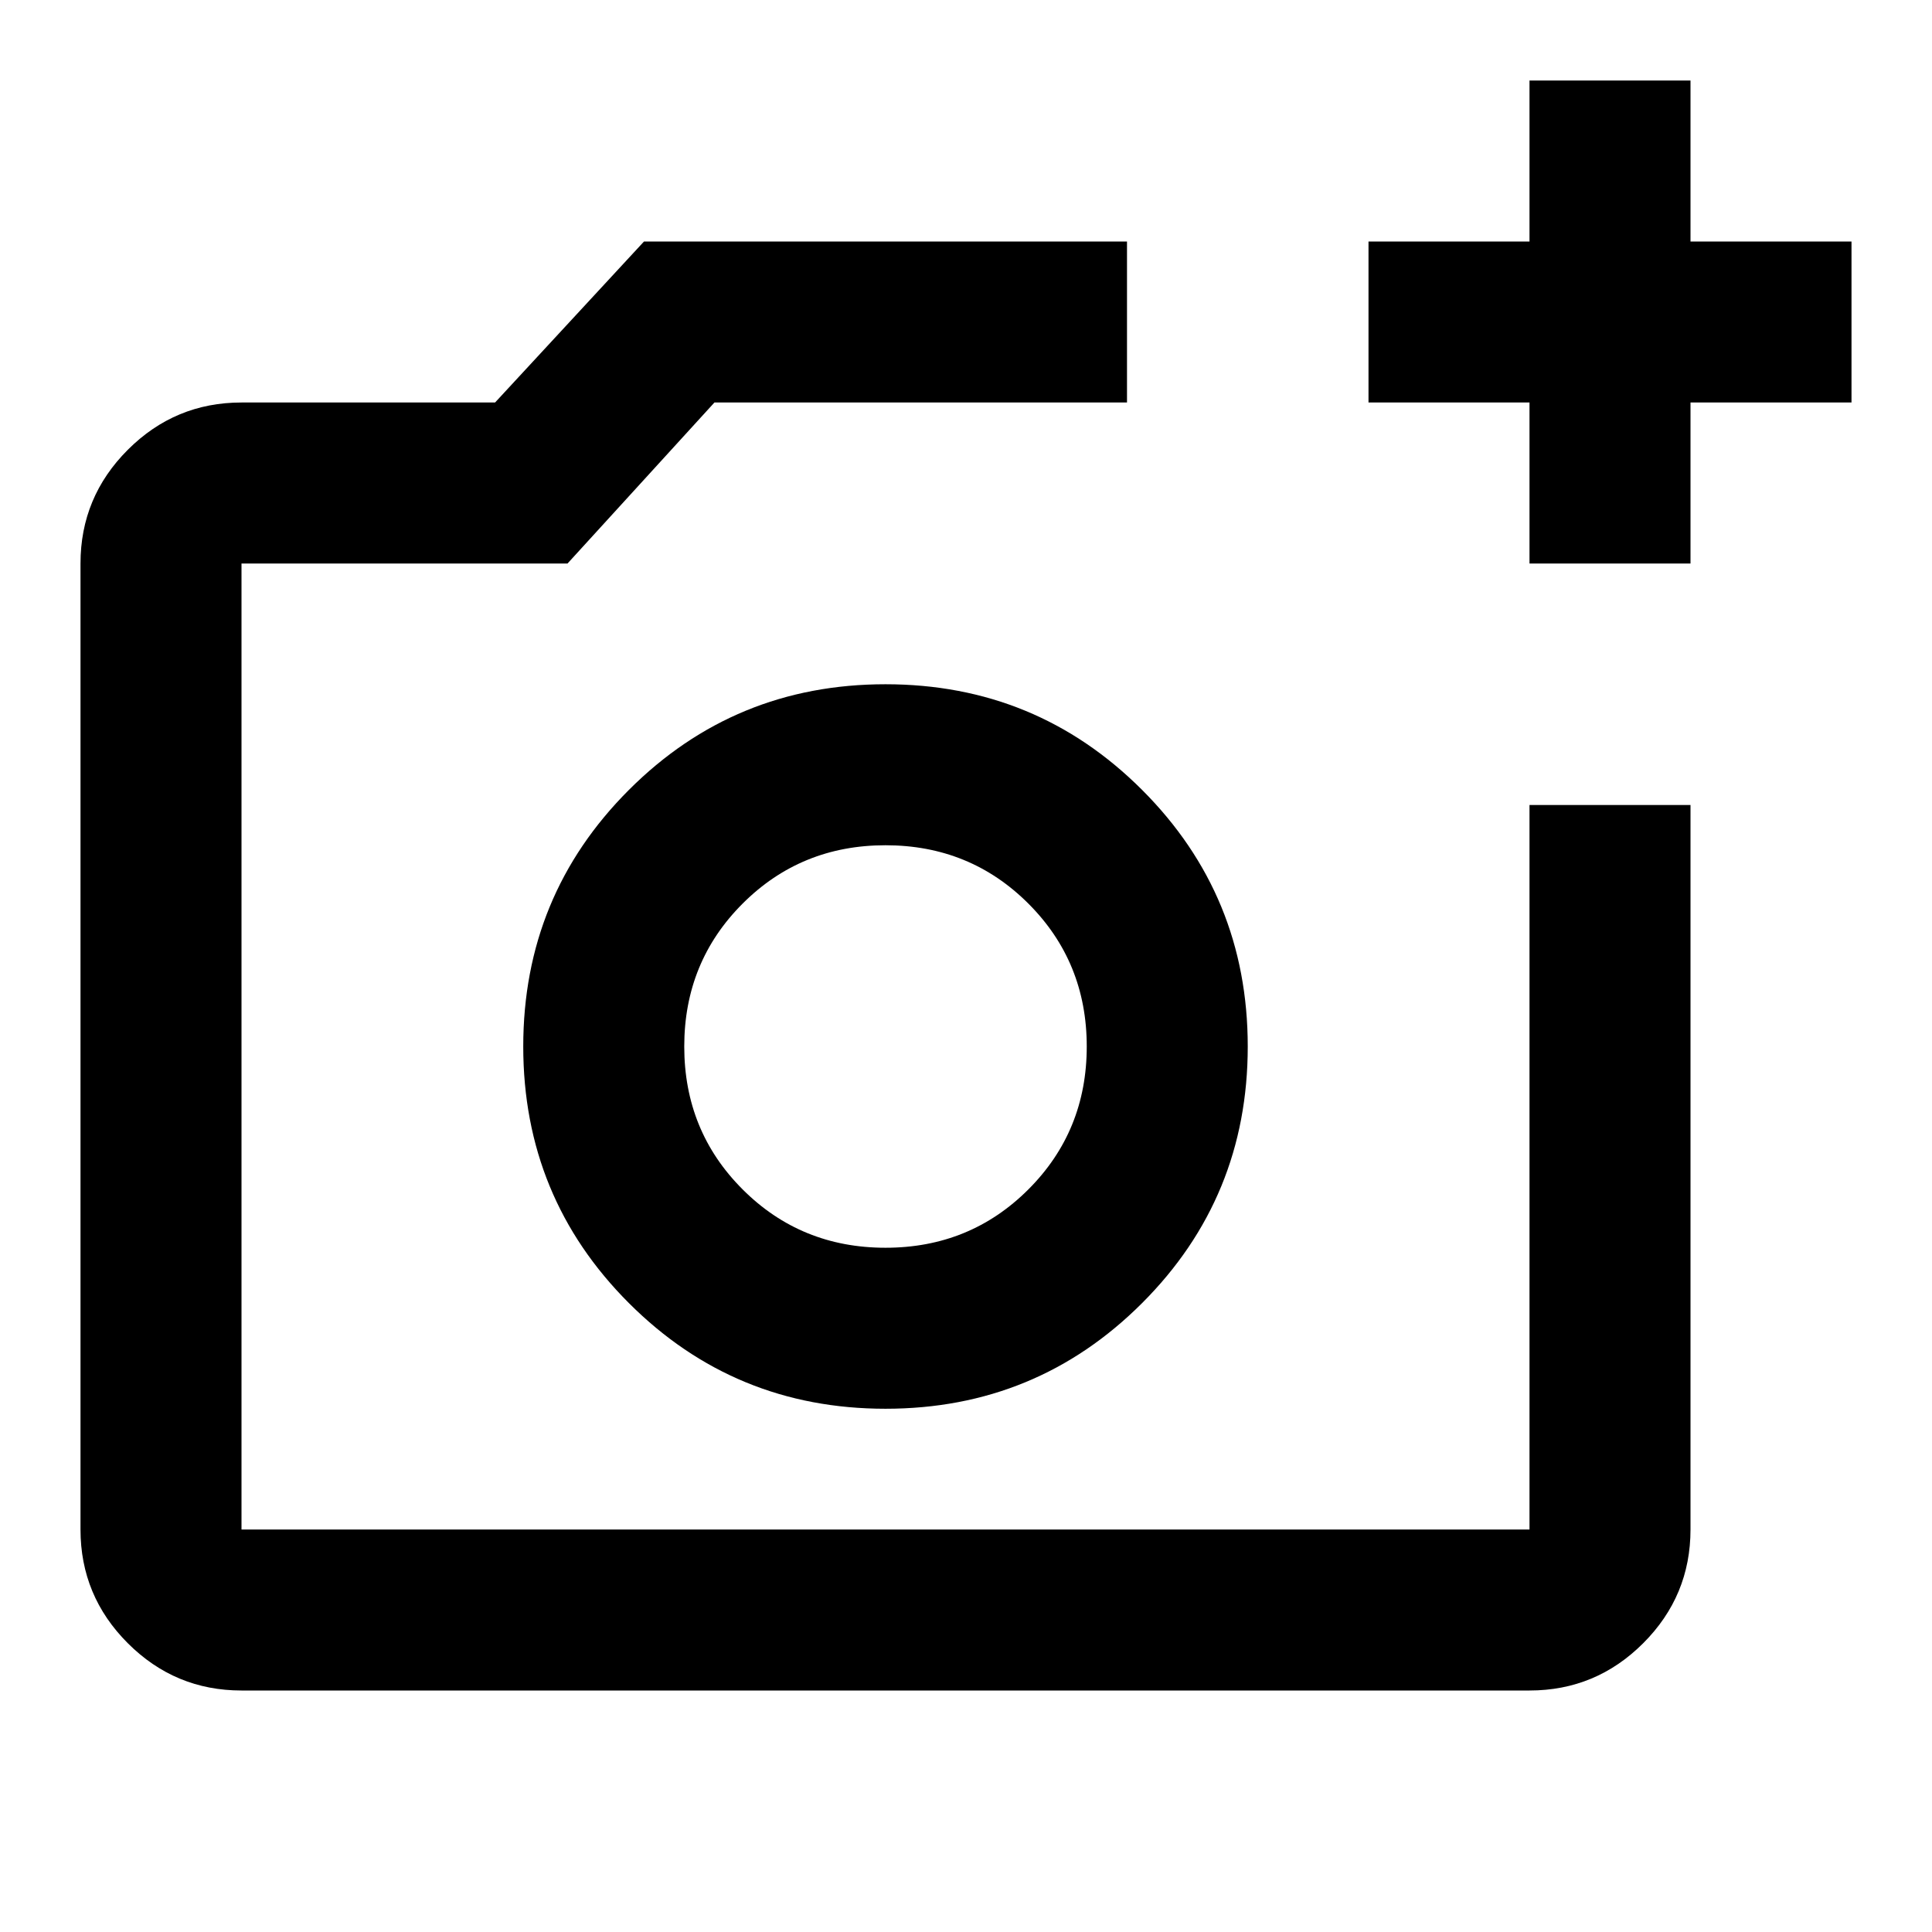
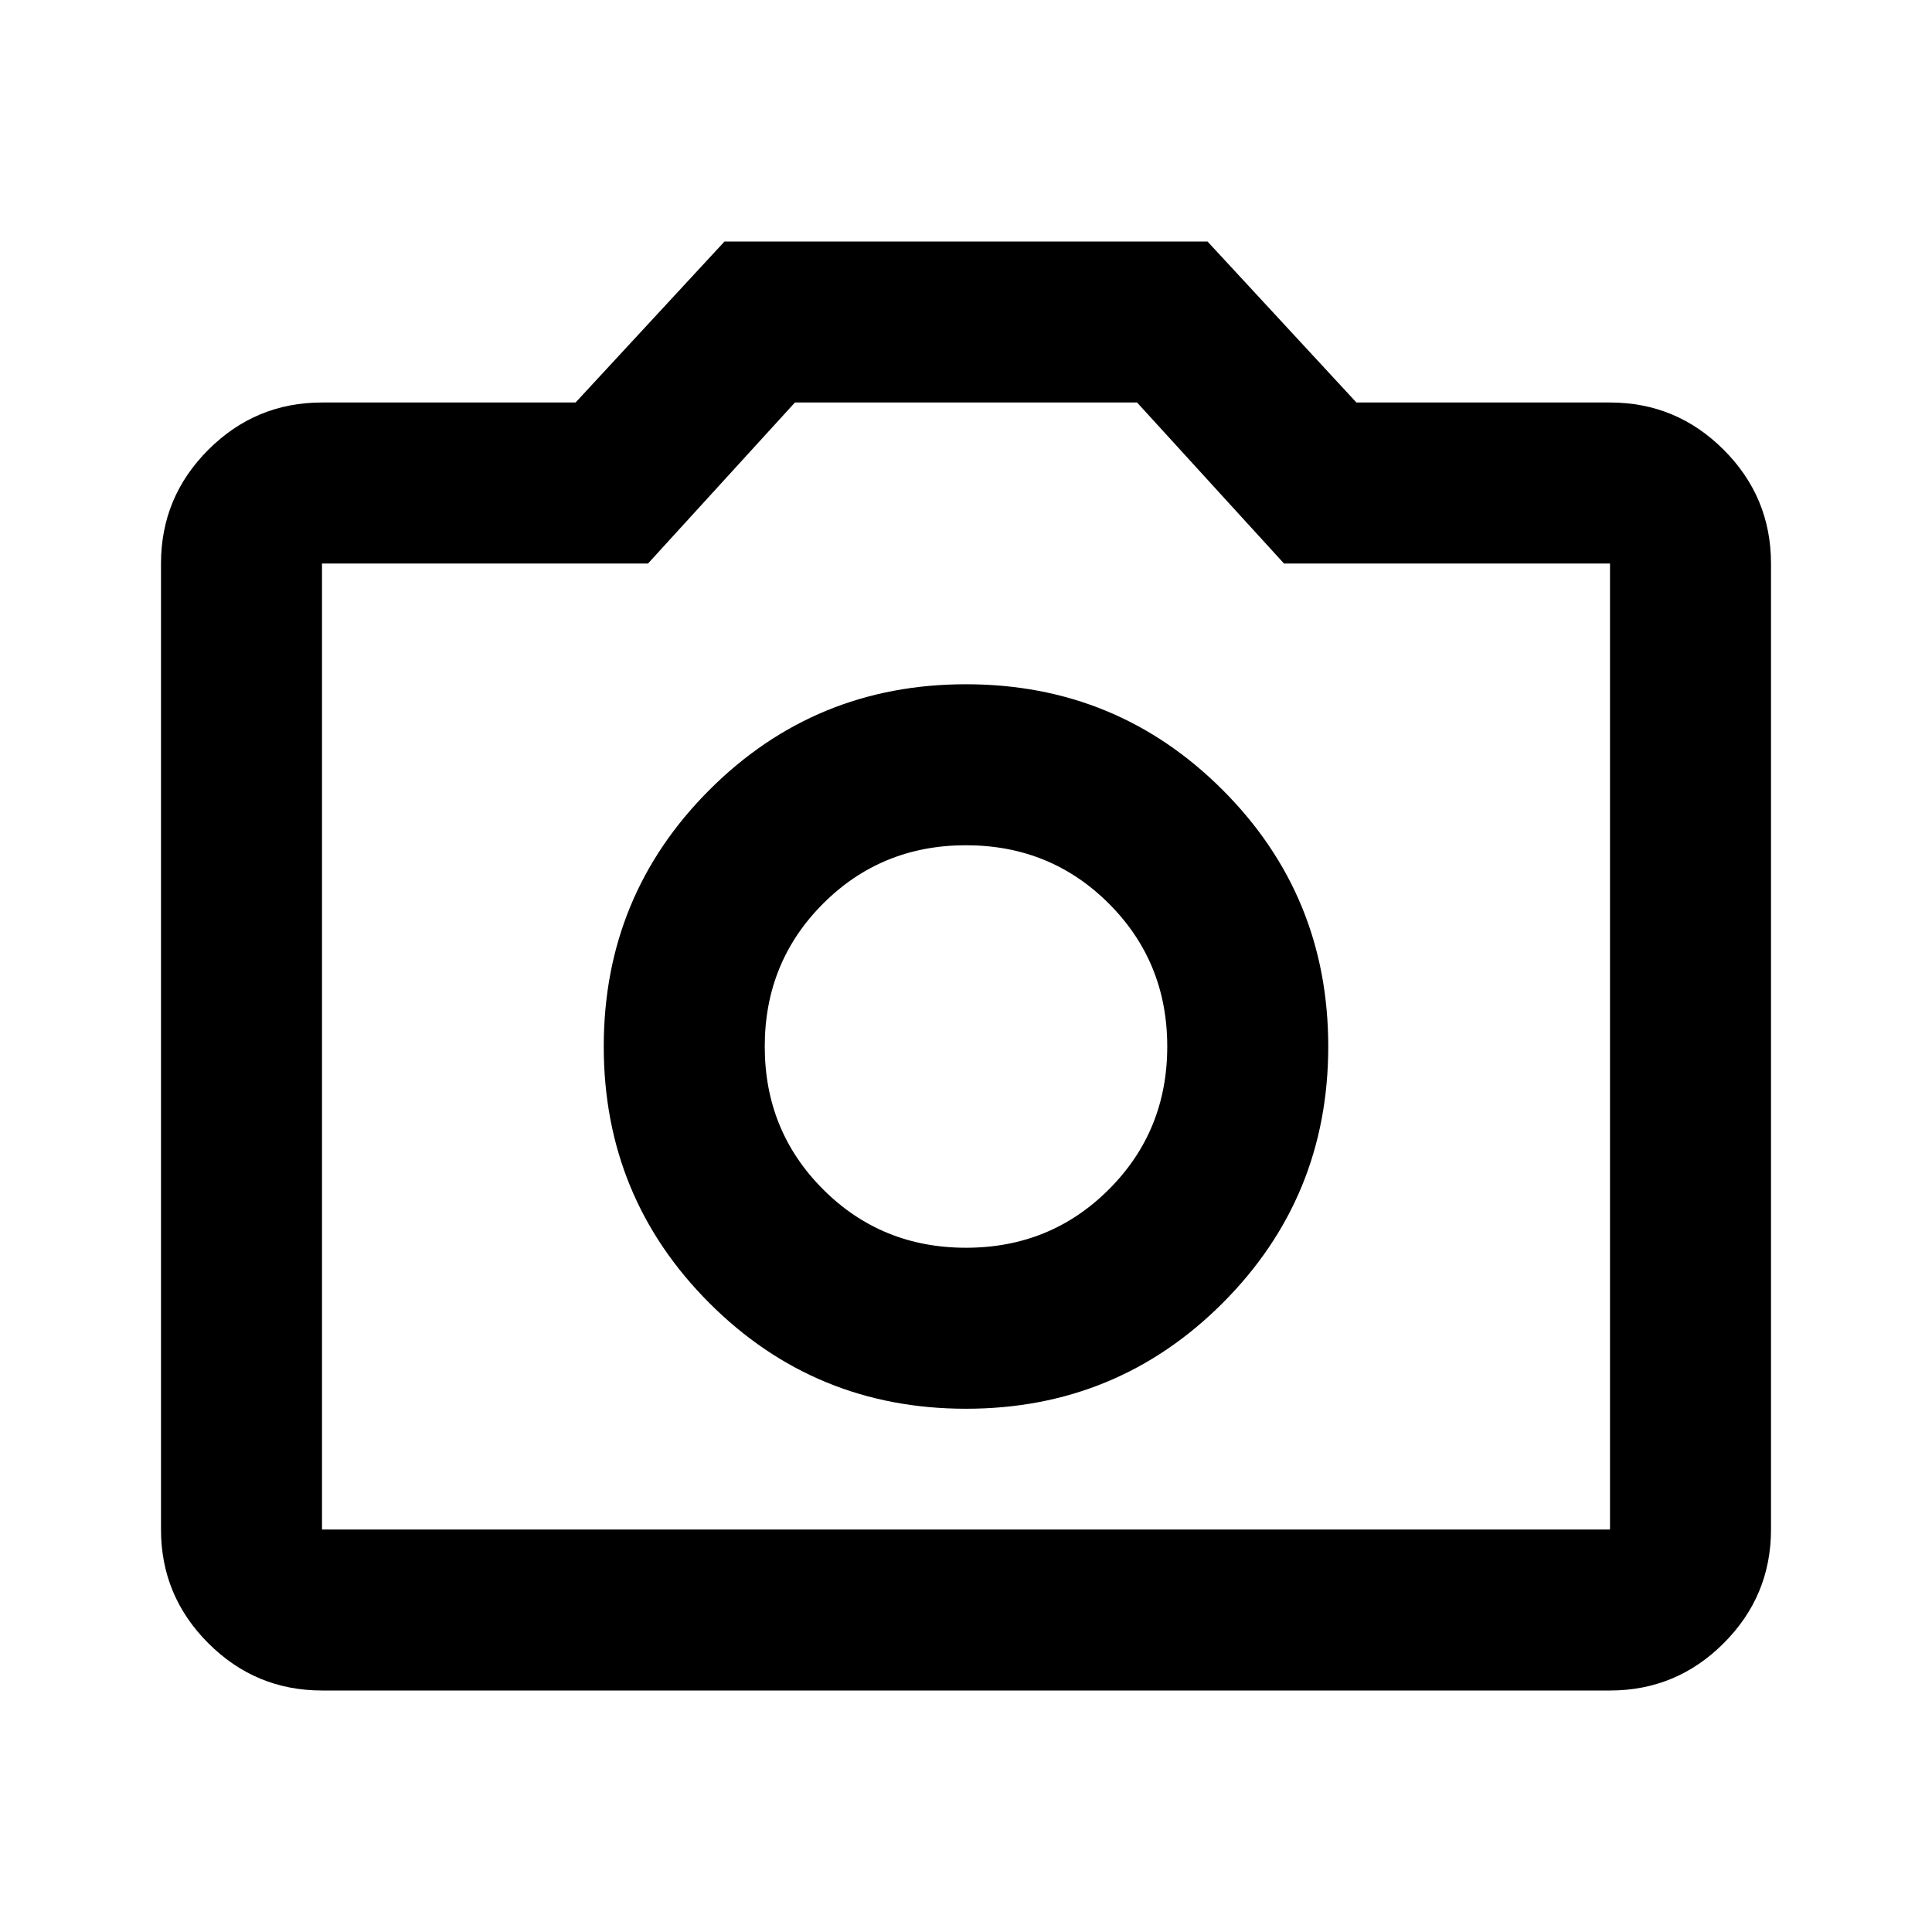
- <svg xmlns="http://www.w3.org/2000/svg" width="24" height="24" viewBox="0 -960 960 960">
-   <path d="M120-120q-33 0-56.5-23.5T40-200v-480q0-33 23.5-56.5T120-760h126l74-80h240v80H355l-73 80H120v480h640v-360h80v360q0 33-23.5 56.5T760-120zm640-560v-80h-80v-80h80v-80h80v80h80v80h-80v80zM440-260q75 0 127.5-52.5T620-440t-52.5-127.5T440-620t-127.5 52.5T260-440t52.5 127.5T440-260m0-80q-42 0-71-29t-29-71 29-71 71-29 71 29 29 71-29 71-71 29" />
+ <svg xmlns="http://www.w3.org/2000/svg" height="24px" viewBox="0 -960 960 960" width="24px" fill="#000000">
+   <path d="M480-260q75 0 127.5-52.5T660-440q0-75-52.5-127.5T480-620q-75 0-127.5 52.5T300-440q0 75 52.5 127.5T480-260Zm0-80q-42 0-71-29t-29-71q0-42 29-71t71-29q42 0 71 29t29 71q0 42-29 71t-71 29ZM160-120q-33 0-56.5-23.5T80-200v-480q0-33 23.5-56.5T160-760h126l74-80h240l74 80h126q33 0 56.5 23.5T880-680v480q0 33-23.5 56.5T800-120H160Zm0-80h640v-480H638l-73-80H395l-73 80H160v480Zm320-240Z" />
</svg>
